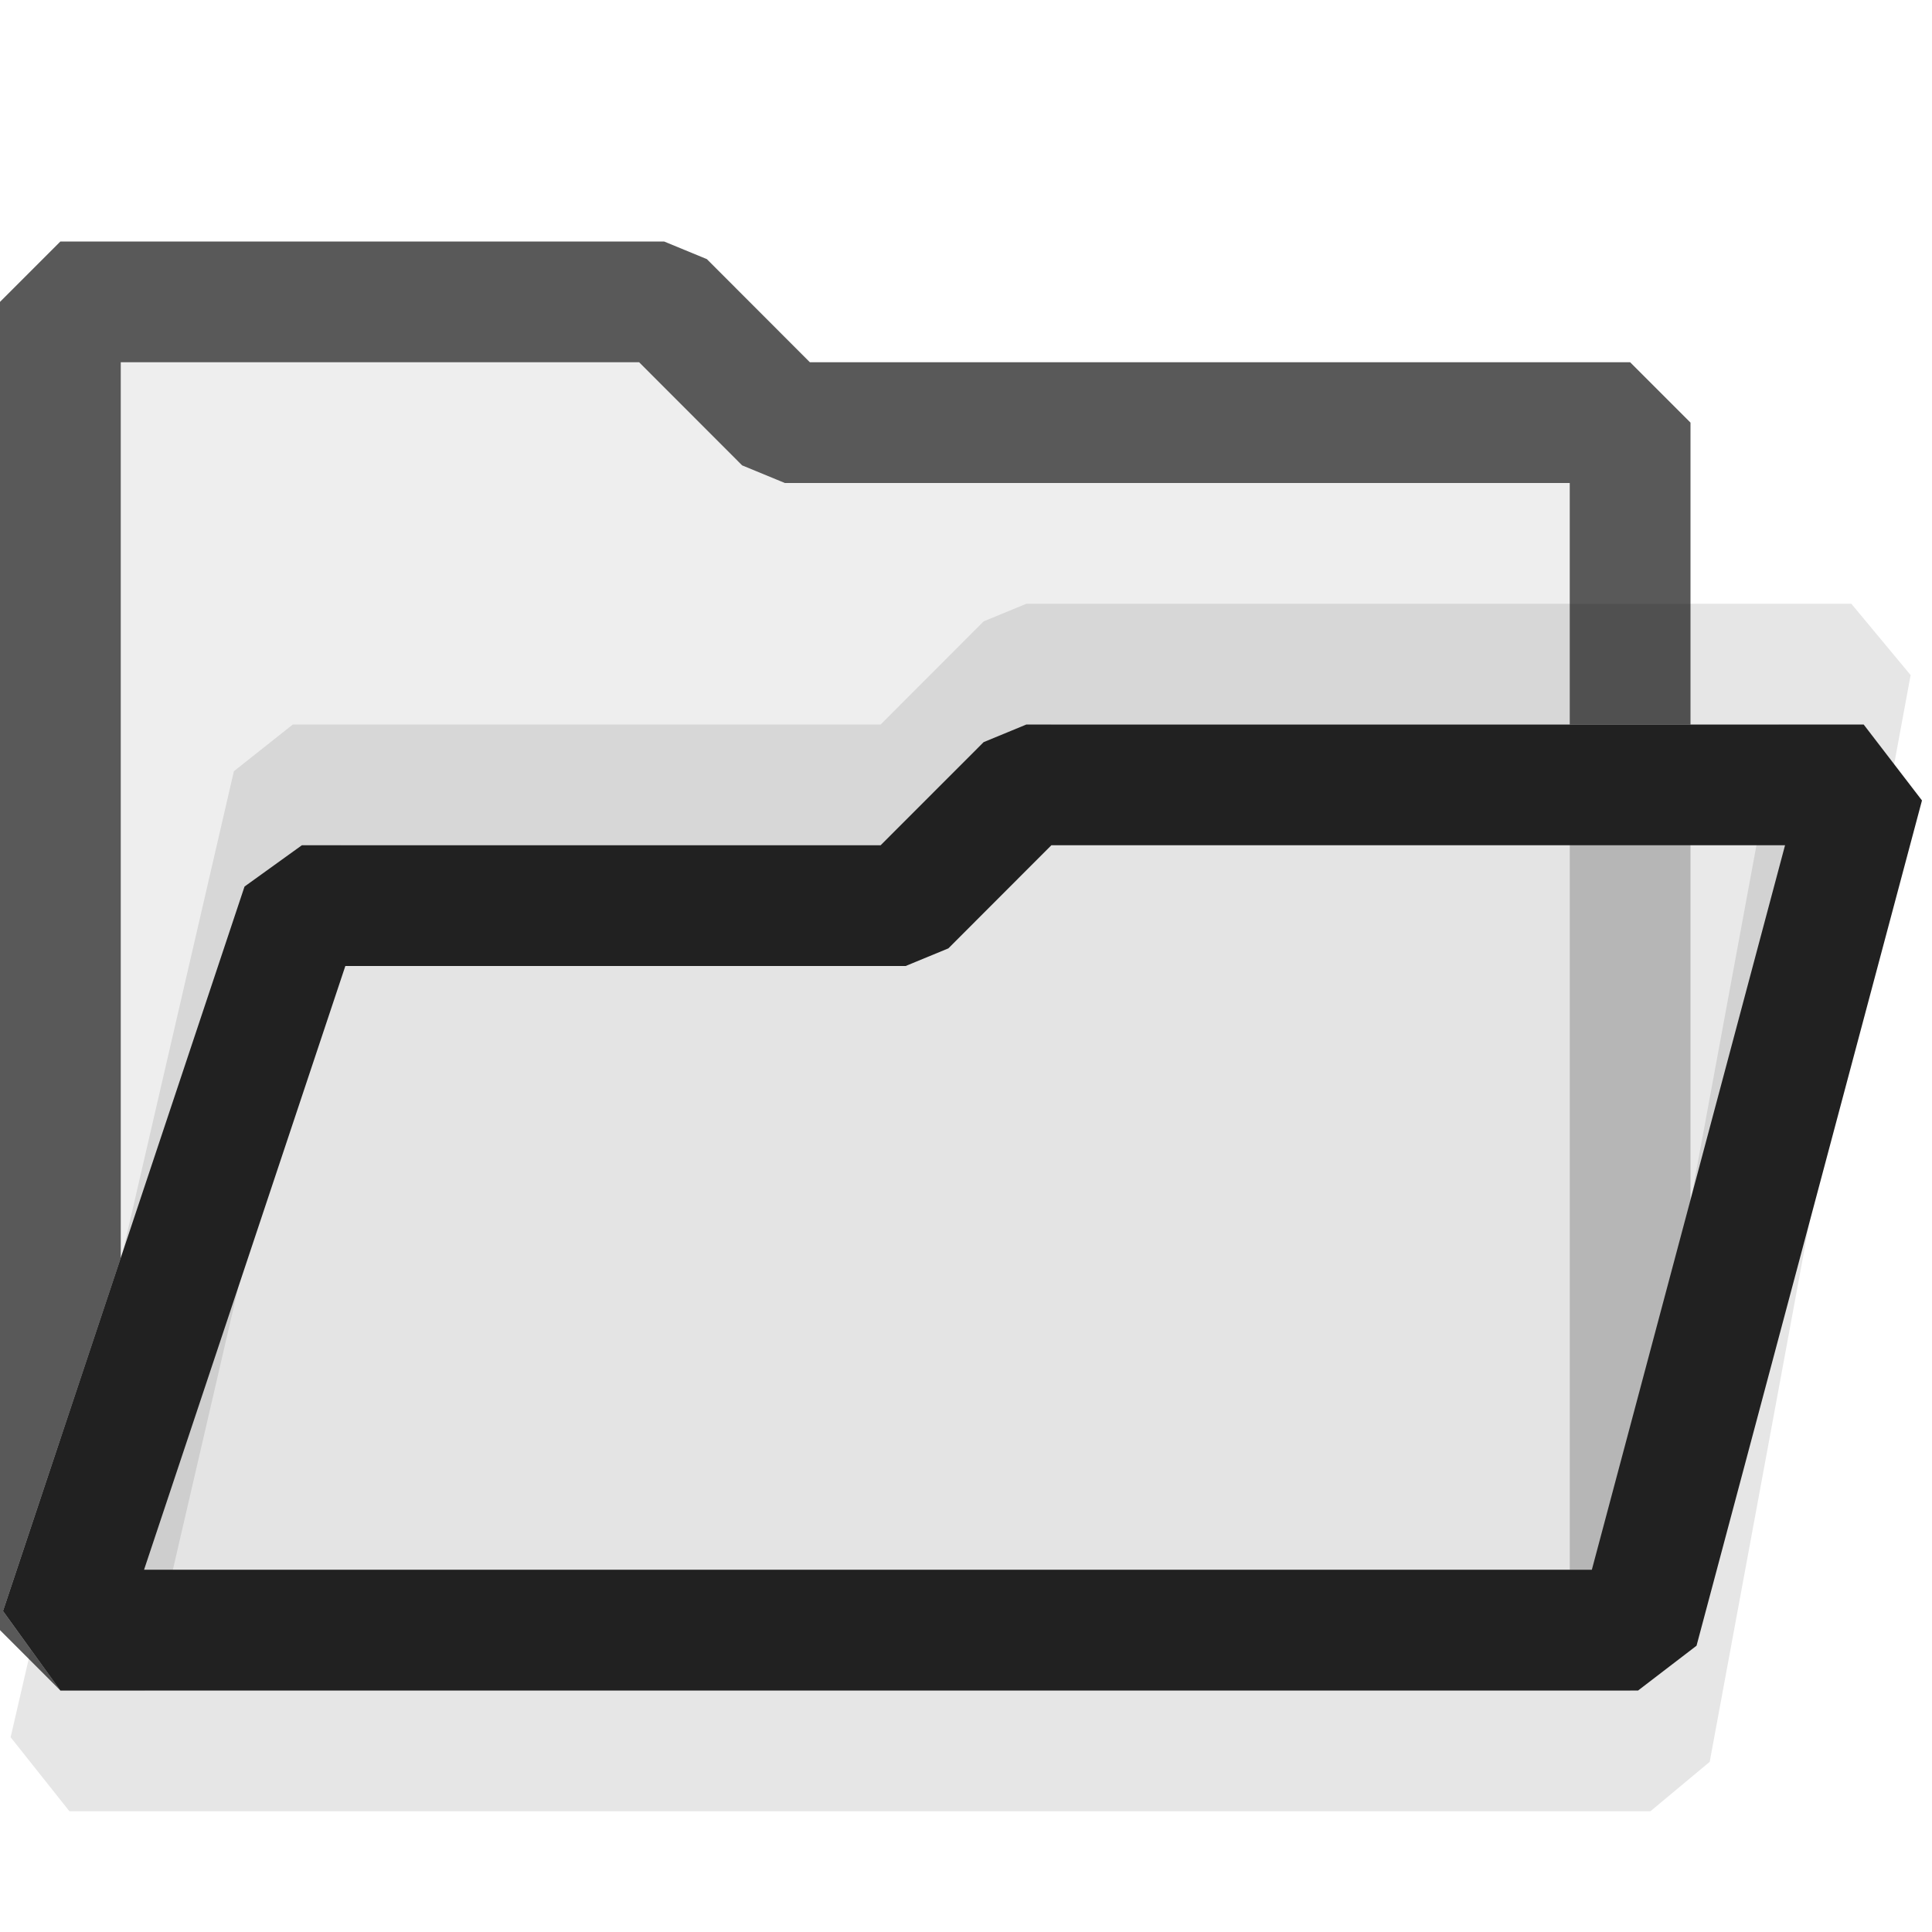
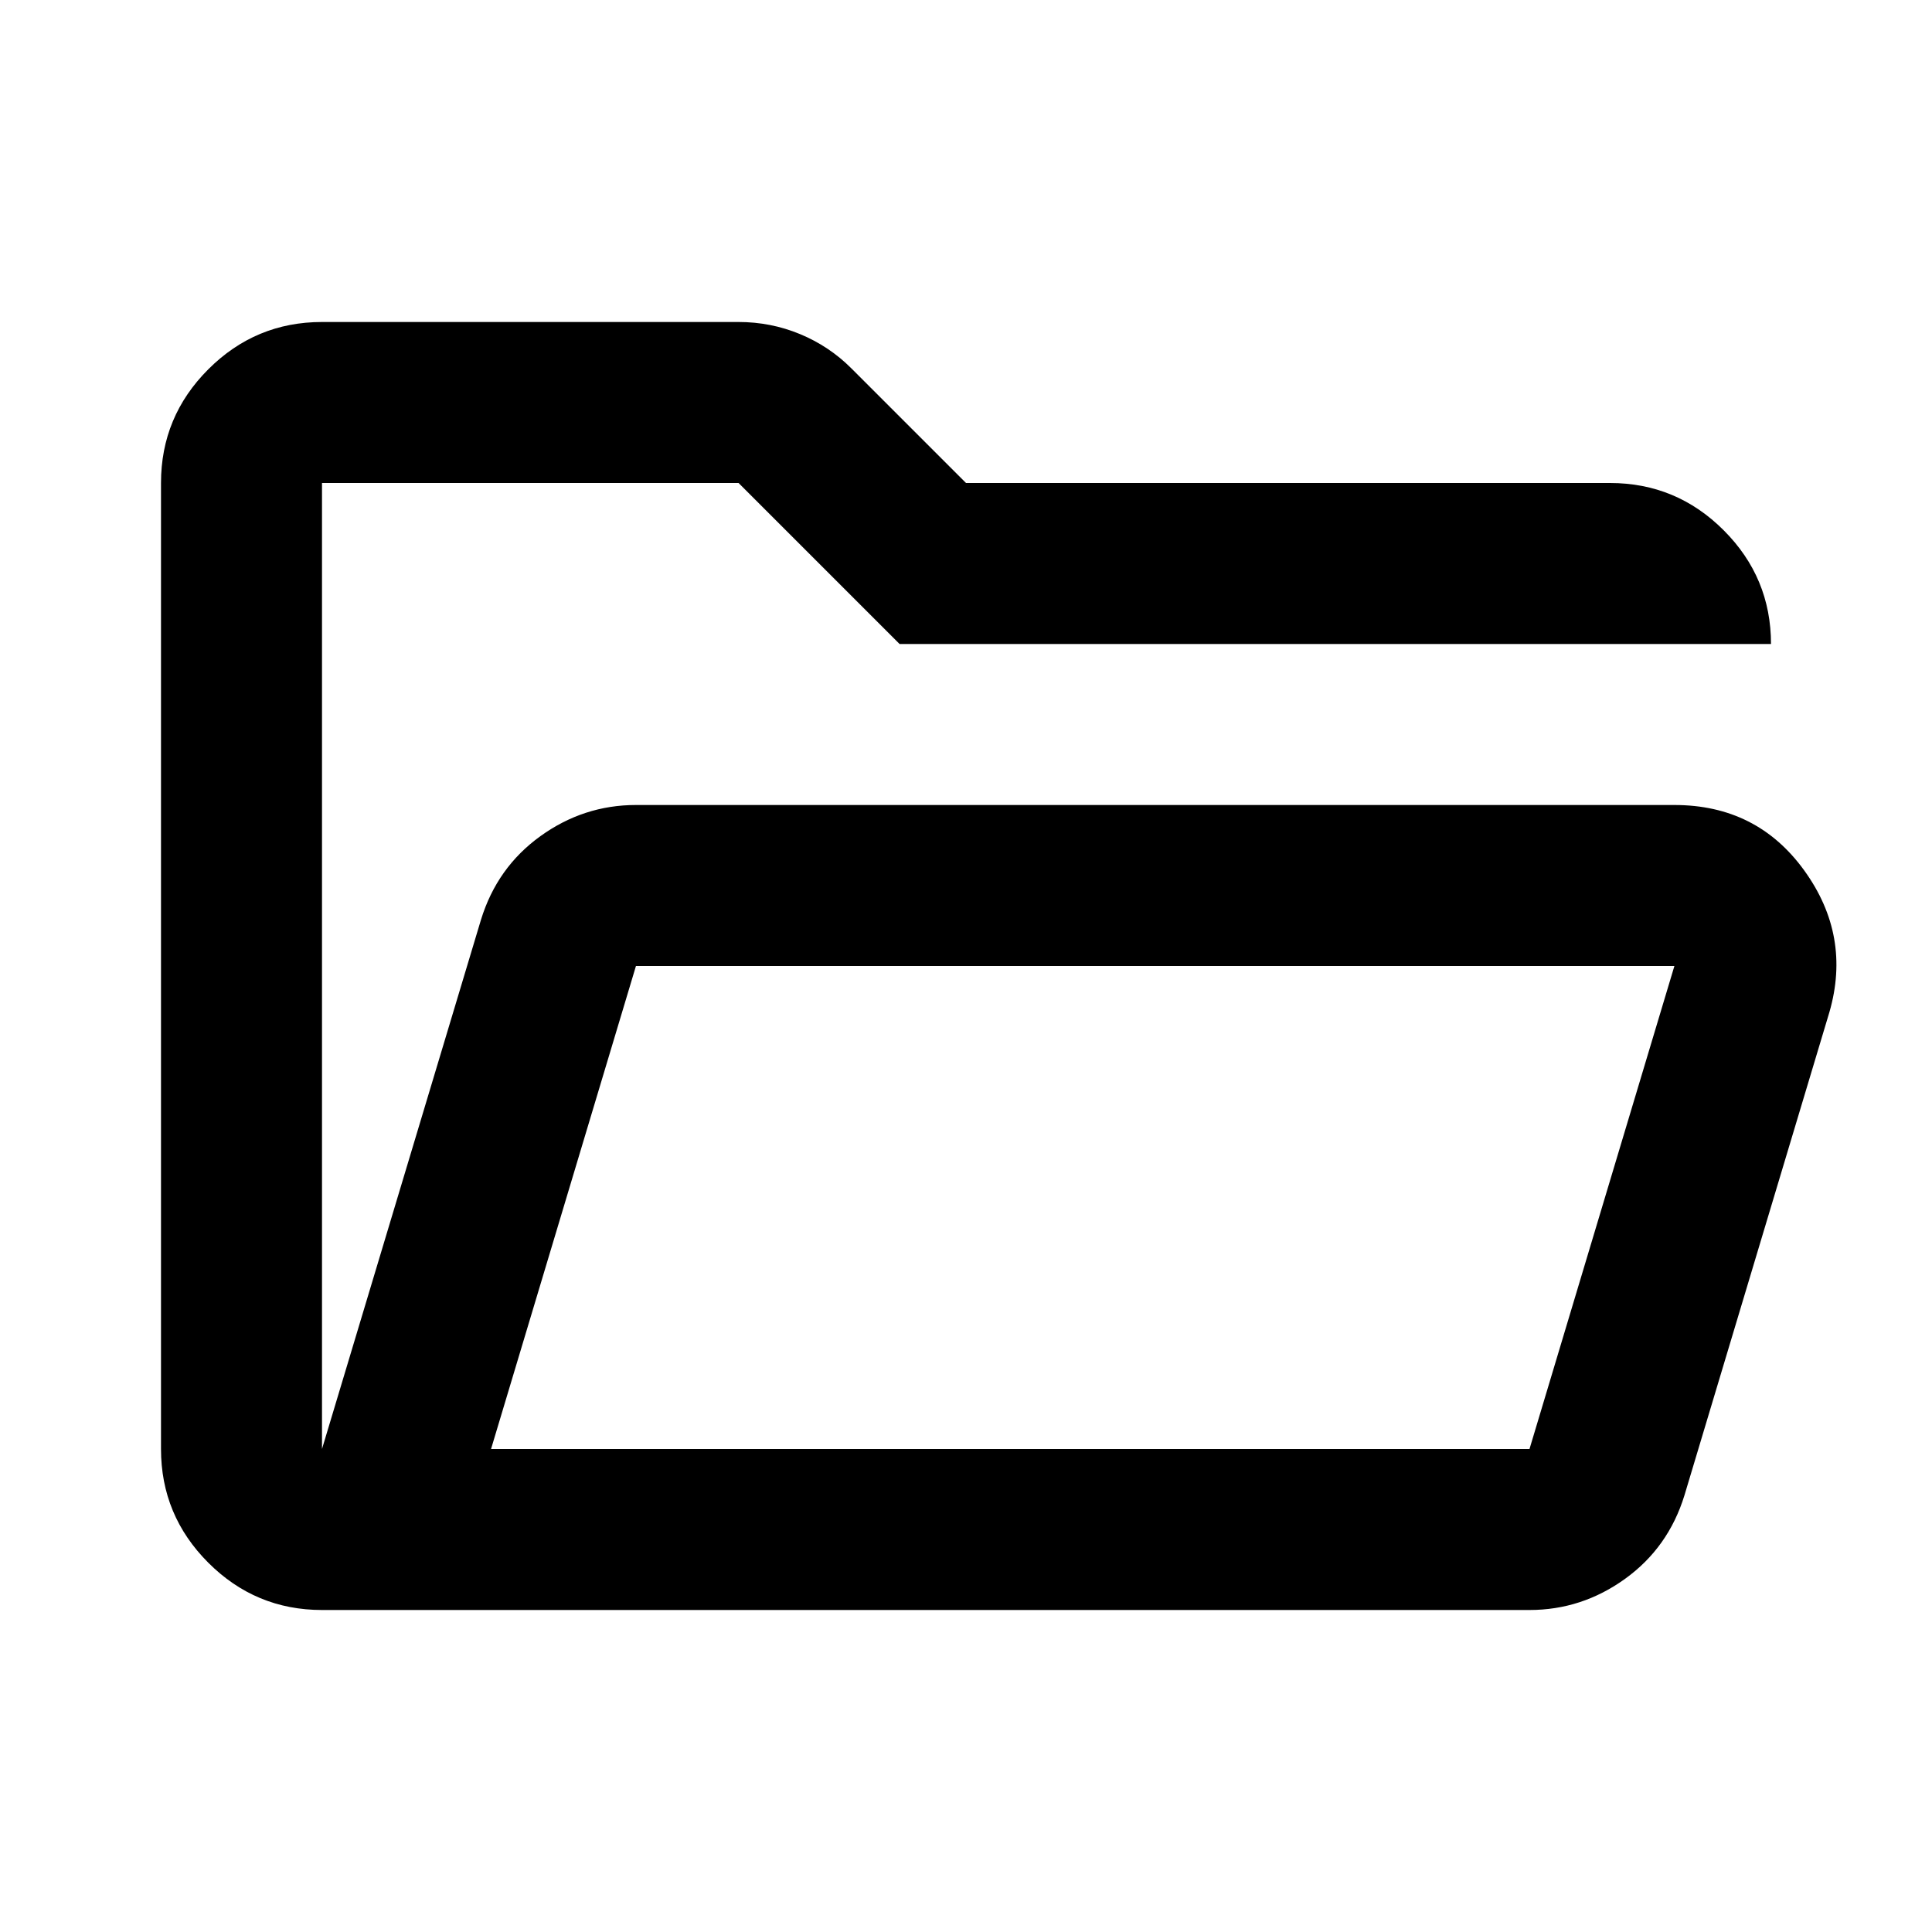
- <svg xmlns="http://www.w3.org/2000/svg" viewBox="0 0 16 16">
-   <defs>
-     <style>.canvas{fill: none; opacity: 0;}.light-defaultgrey-10{fill: #212121; opacity: 0.1;}.light-defaultgrey{fill: #212121; opacity: 1;}.light-shadow{fill: #000000; opacity: 0.1;}.cls-1{opacity:0.75;}.cls-2{opacity:0.25;}</style>
-   </defs>
-   <g id="canvas" class="canvas">
-     <path class="canvas" d="M16,16H0V0H16Z" />
-   </g>
-   <g id="level-2">
-     <g class="cls-1">
-       <path class="light-defaultgrey-10" d="M13.5,3.5V6h-5l-.354.146L7.293,7H2.5l-.475.342L.5,11.918V2.5h5l1,1Z" />
-       <path class="light-defaultgrey" d="M14,3.5V6H13V4H6.5l-.354-.146L5.293,3H1v7.418L.025,13.342.5,14,0,13.5V2.5L.5,2h5l.354.146L6.707,3H13.5Z" />
-     </g>
-     <g class="cls-2">
-       <path class="light-defaultgrey-10" d="M13.5,6v7.5H.5V11.918L2.025,7.342,2.5,7H7.293l.853-.854L8.5,6Z" />
-       <path class="light-defaultgrey" d="M14,6v7.5l-.5.5H.5l-.475-.658L1,10.418V13H13V6Z" />
-     </g>
-   </g>
-   <g id="level-1">
-     <path class="light-shadow" d="M15.332,5H8.5l-.354.146L7.293,6H2.425l-.488.387-1.849,8L.575,15H13.668l.491-.409,1.664-9Zm-2.08,9H1.2L2.822,7H7.5l.354-.146L8.707,6h6.024Z" />
-     <path class="light-defaultgrey-10" d="M15.433,6.5l-1.866,7H.5l2-6h5l1-1Z" />
-     <path class="light-defaultgrey" d="M15.434,6H8.5l-.354.146L7.293,7H2.5l-.475.342-2,6L.5,14H13.566l.484-.371,1.867-7Zm-2.251,7H1.193L2.86,8H7.5l.354-.146L8.707,7h6.076Z" />
-   </g>
+ <svg xmlns="http://www.w3.org/2000/svg" height="24" viewBox="0 -960 960 960" width="24">
+   <path d="M160-160q-33 0-56.5-23.5T80-240v-480q0-33 23.5-56.5T160-800h207q16 0 30.5 6t25.5 17l57 57h320q33 0 56.5 23.5T880-640H447l-80-80H160v480l79-263q8-26 29.5-41.5T316-560h516q41 0 64.5 32.5T909-457l-72 240q-8 26-29.5 41.5T760-160H160Zm84-80h516l72-240H316l-72 240Zm-84-262v-218 218Zm84 262 72-240-72 240Z" />
</svg>
